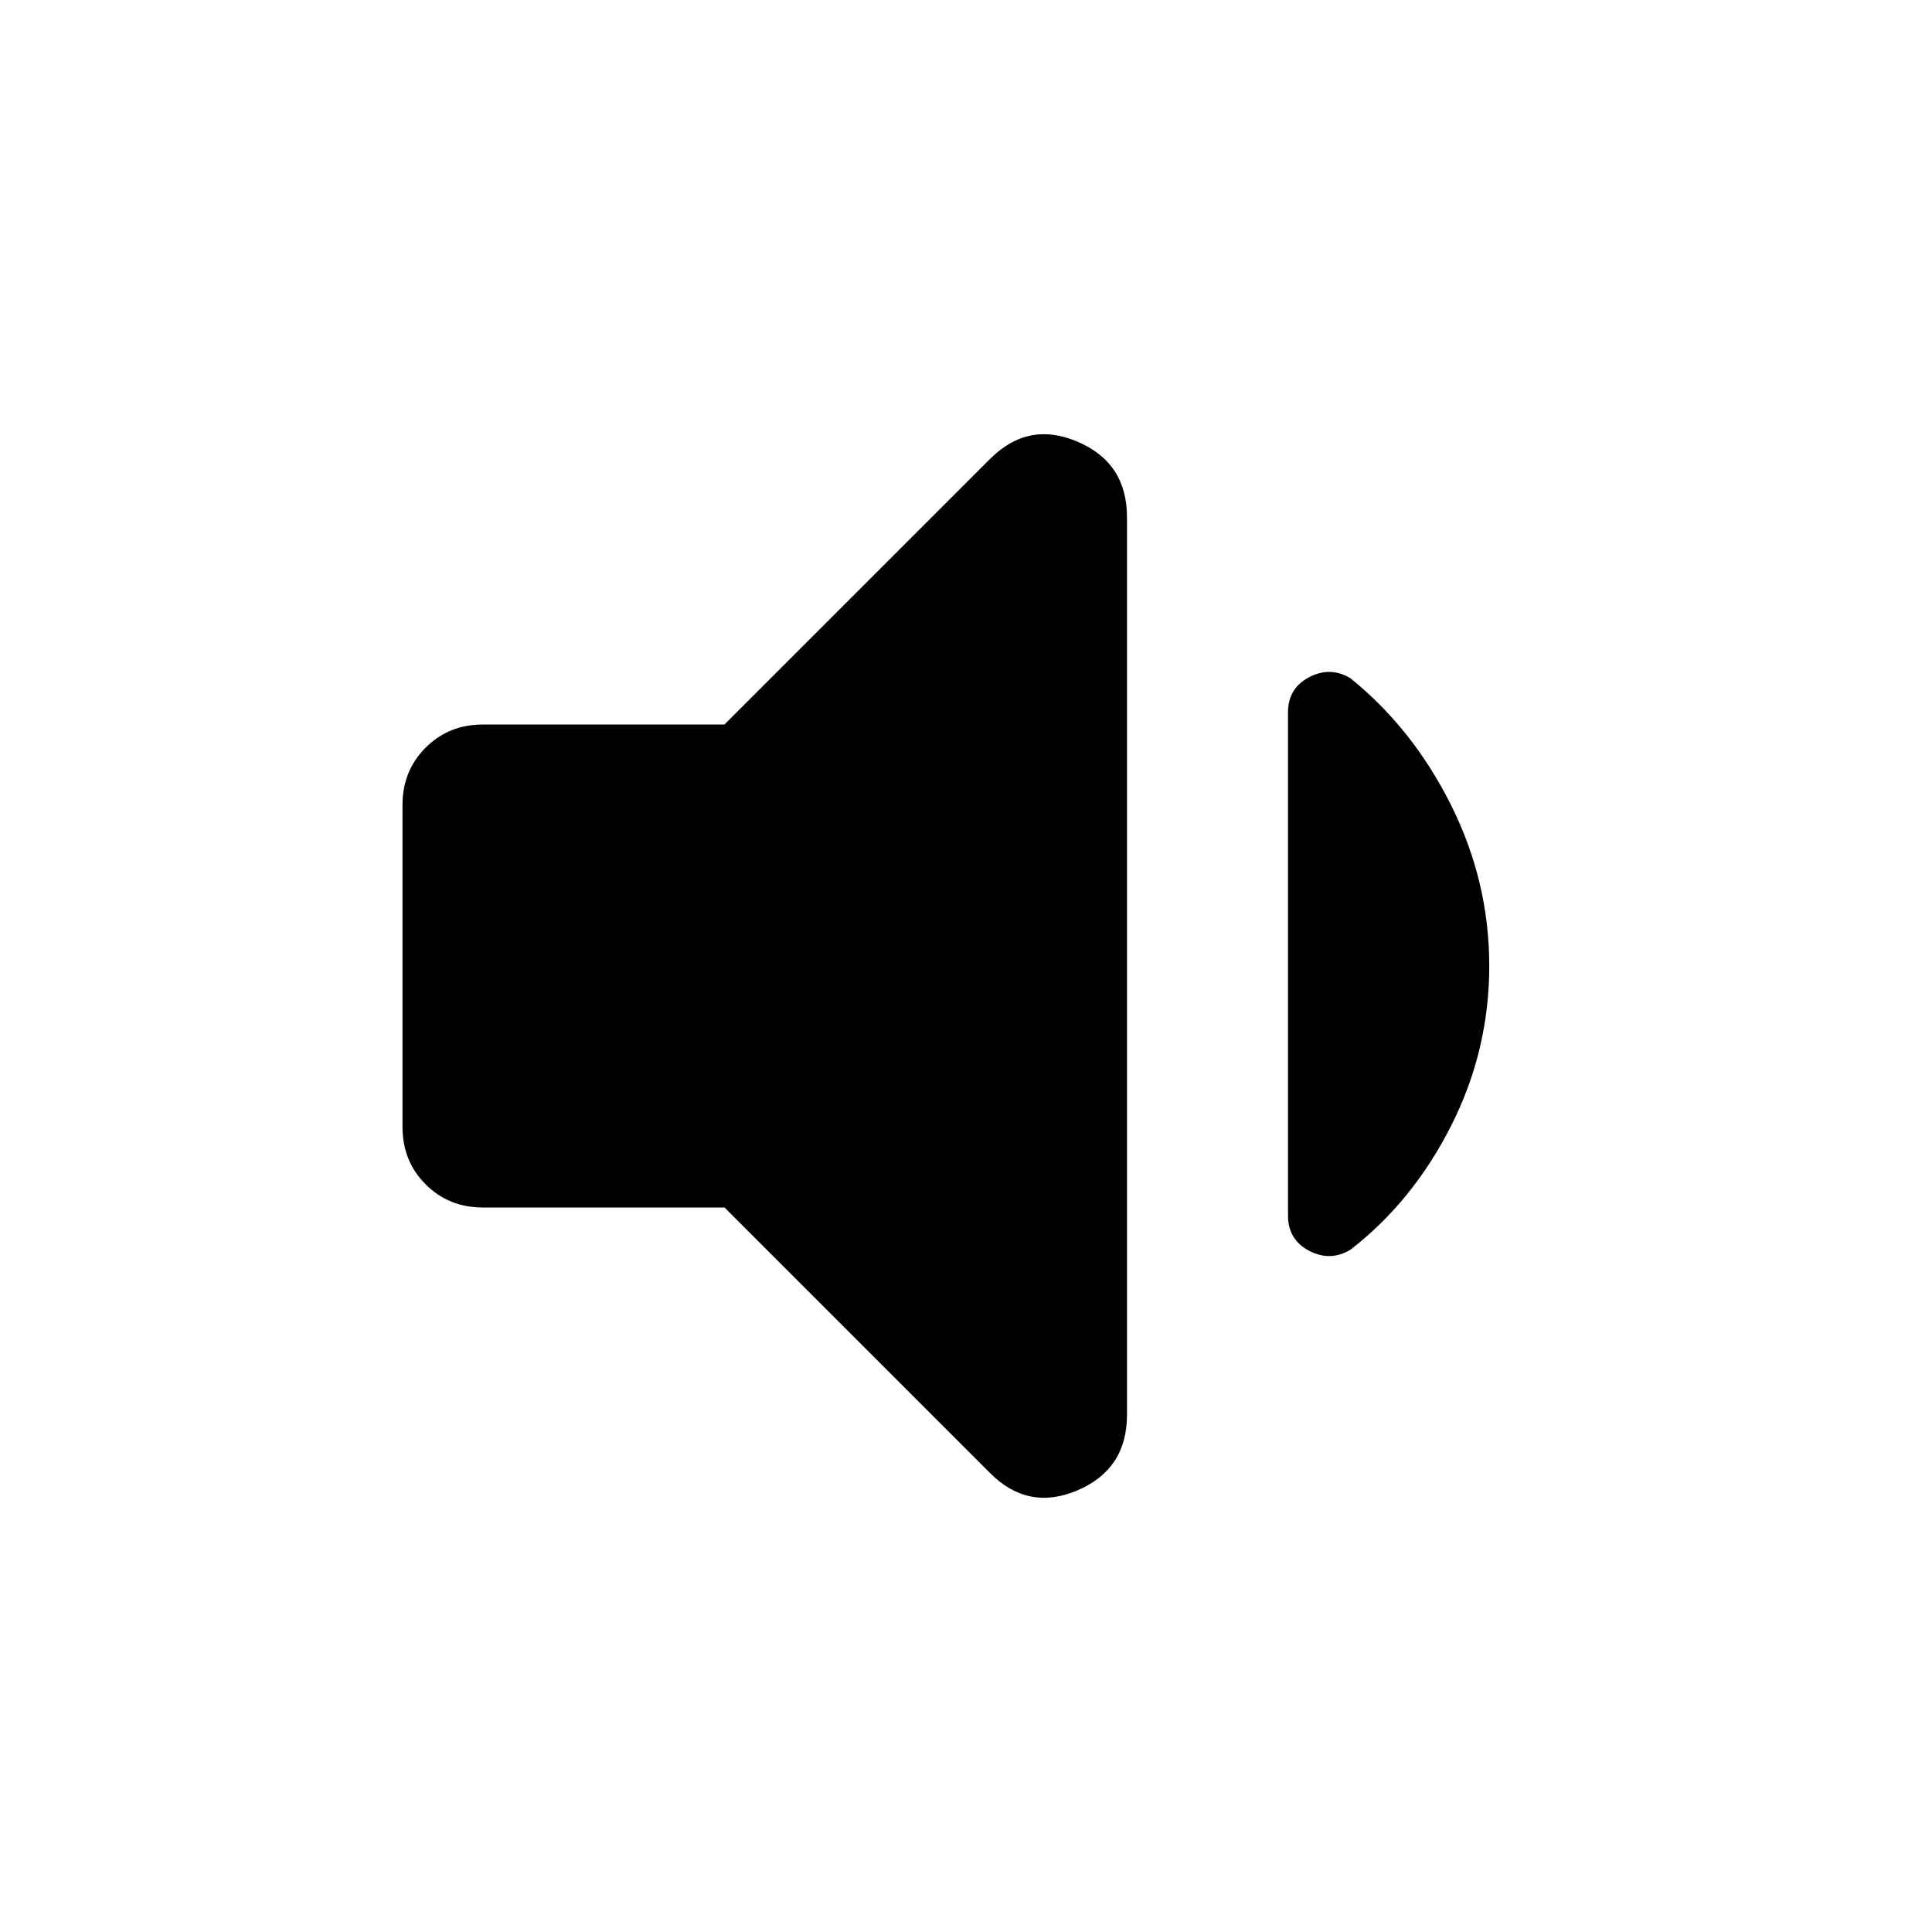
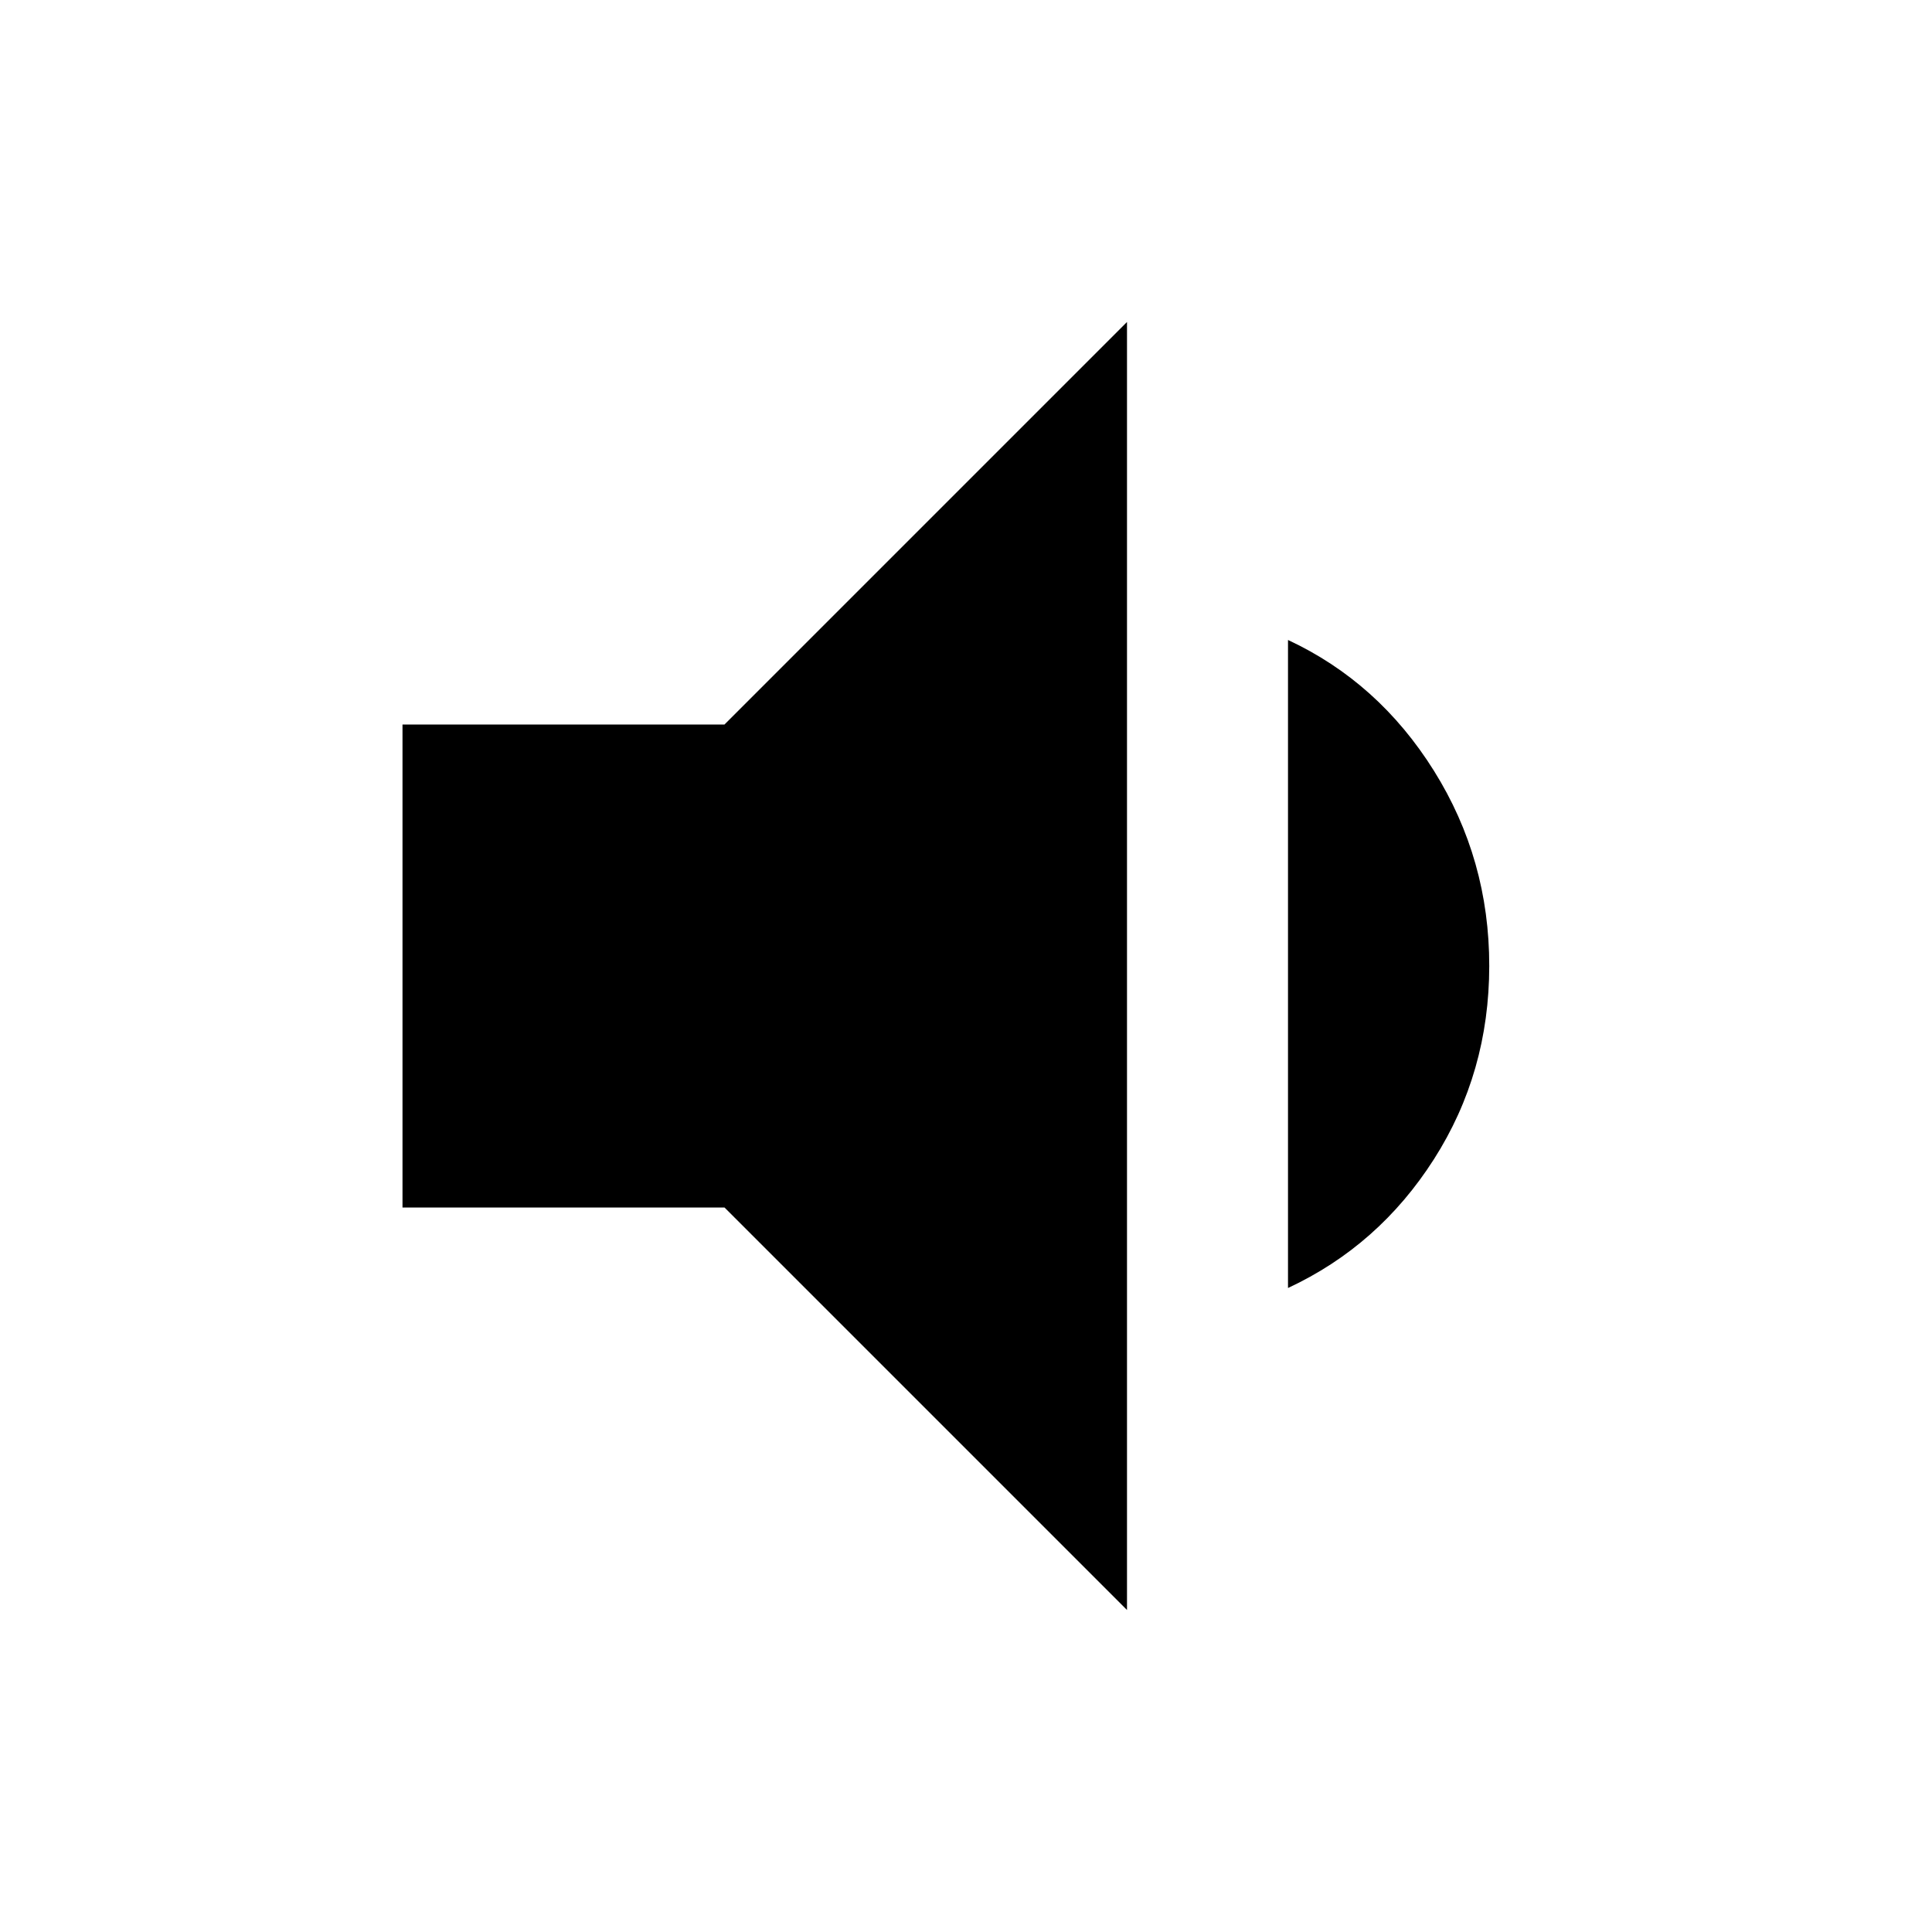
- <svg xmlns="http://www.w3.org/2000/svg" height="24" viewBox="0 -960 960 960" width="24">
-   <path d="M360-360H240q-17 0-28.5-11.5T200-400v-160q0-17 11.5-28.5T240-600h120l132-132q19-19 43.5-8.5T560-703v446q0 27-24.5 37.5T492-228L360-360Zm380-120q0 42-19 79.5T671-339q-10 6-20.5.5T640-356v-250q0-12 10.5-17.5t20.5.5q31 25 50 63t19 80Z" />
+ <svg xmlns="http://www.w3.org/2000/svg" width="24" height="24" viewBox="0 0 24 24">
+   <path fill="currentColor" d="M5 15V9h4l5-5v16l-5-5zm11 1V7.95q1.125.525 1.813 1.625T18.5 12t-.687 2.4T16 16" />
</svg>
